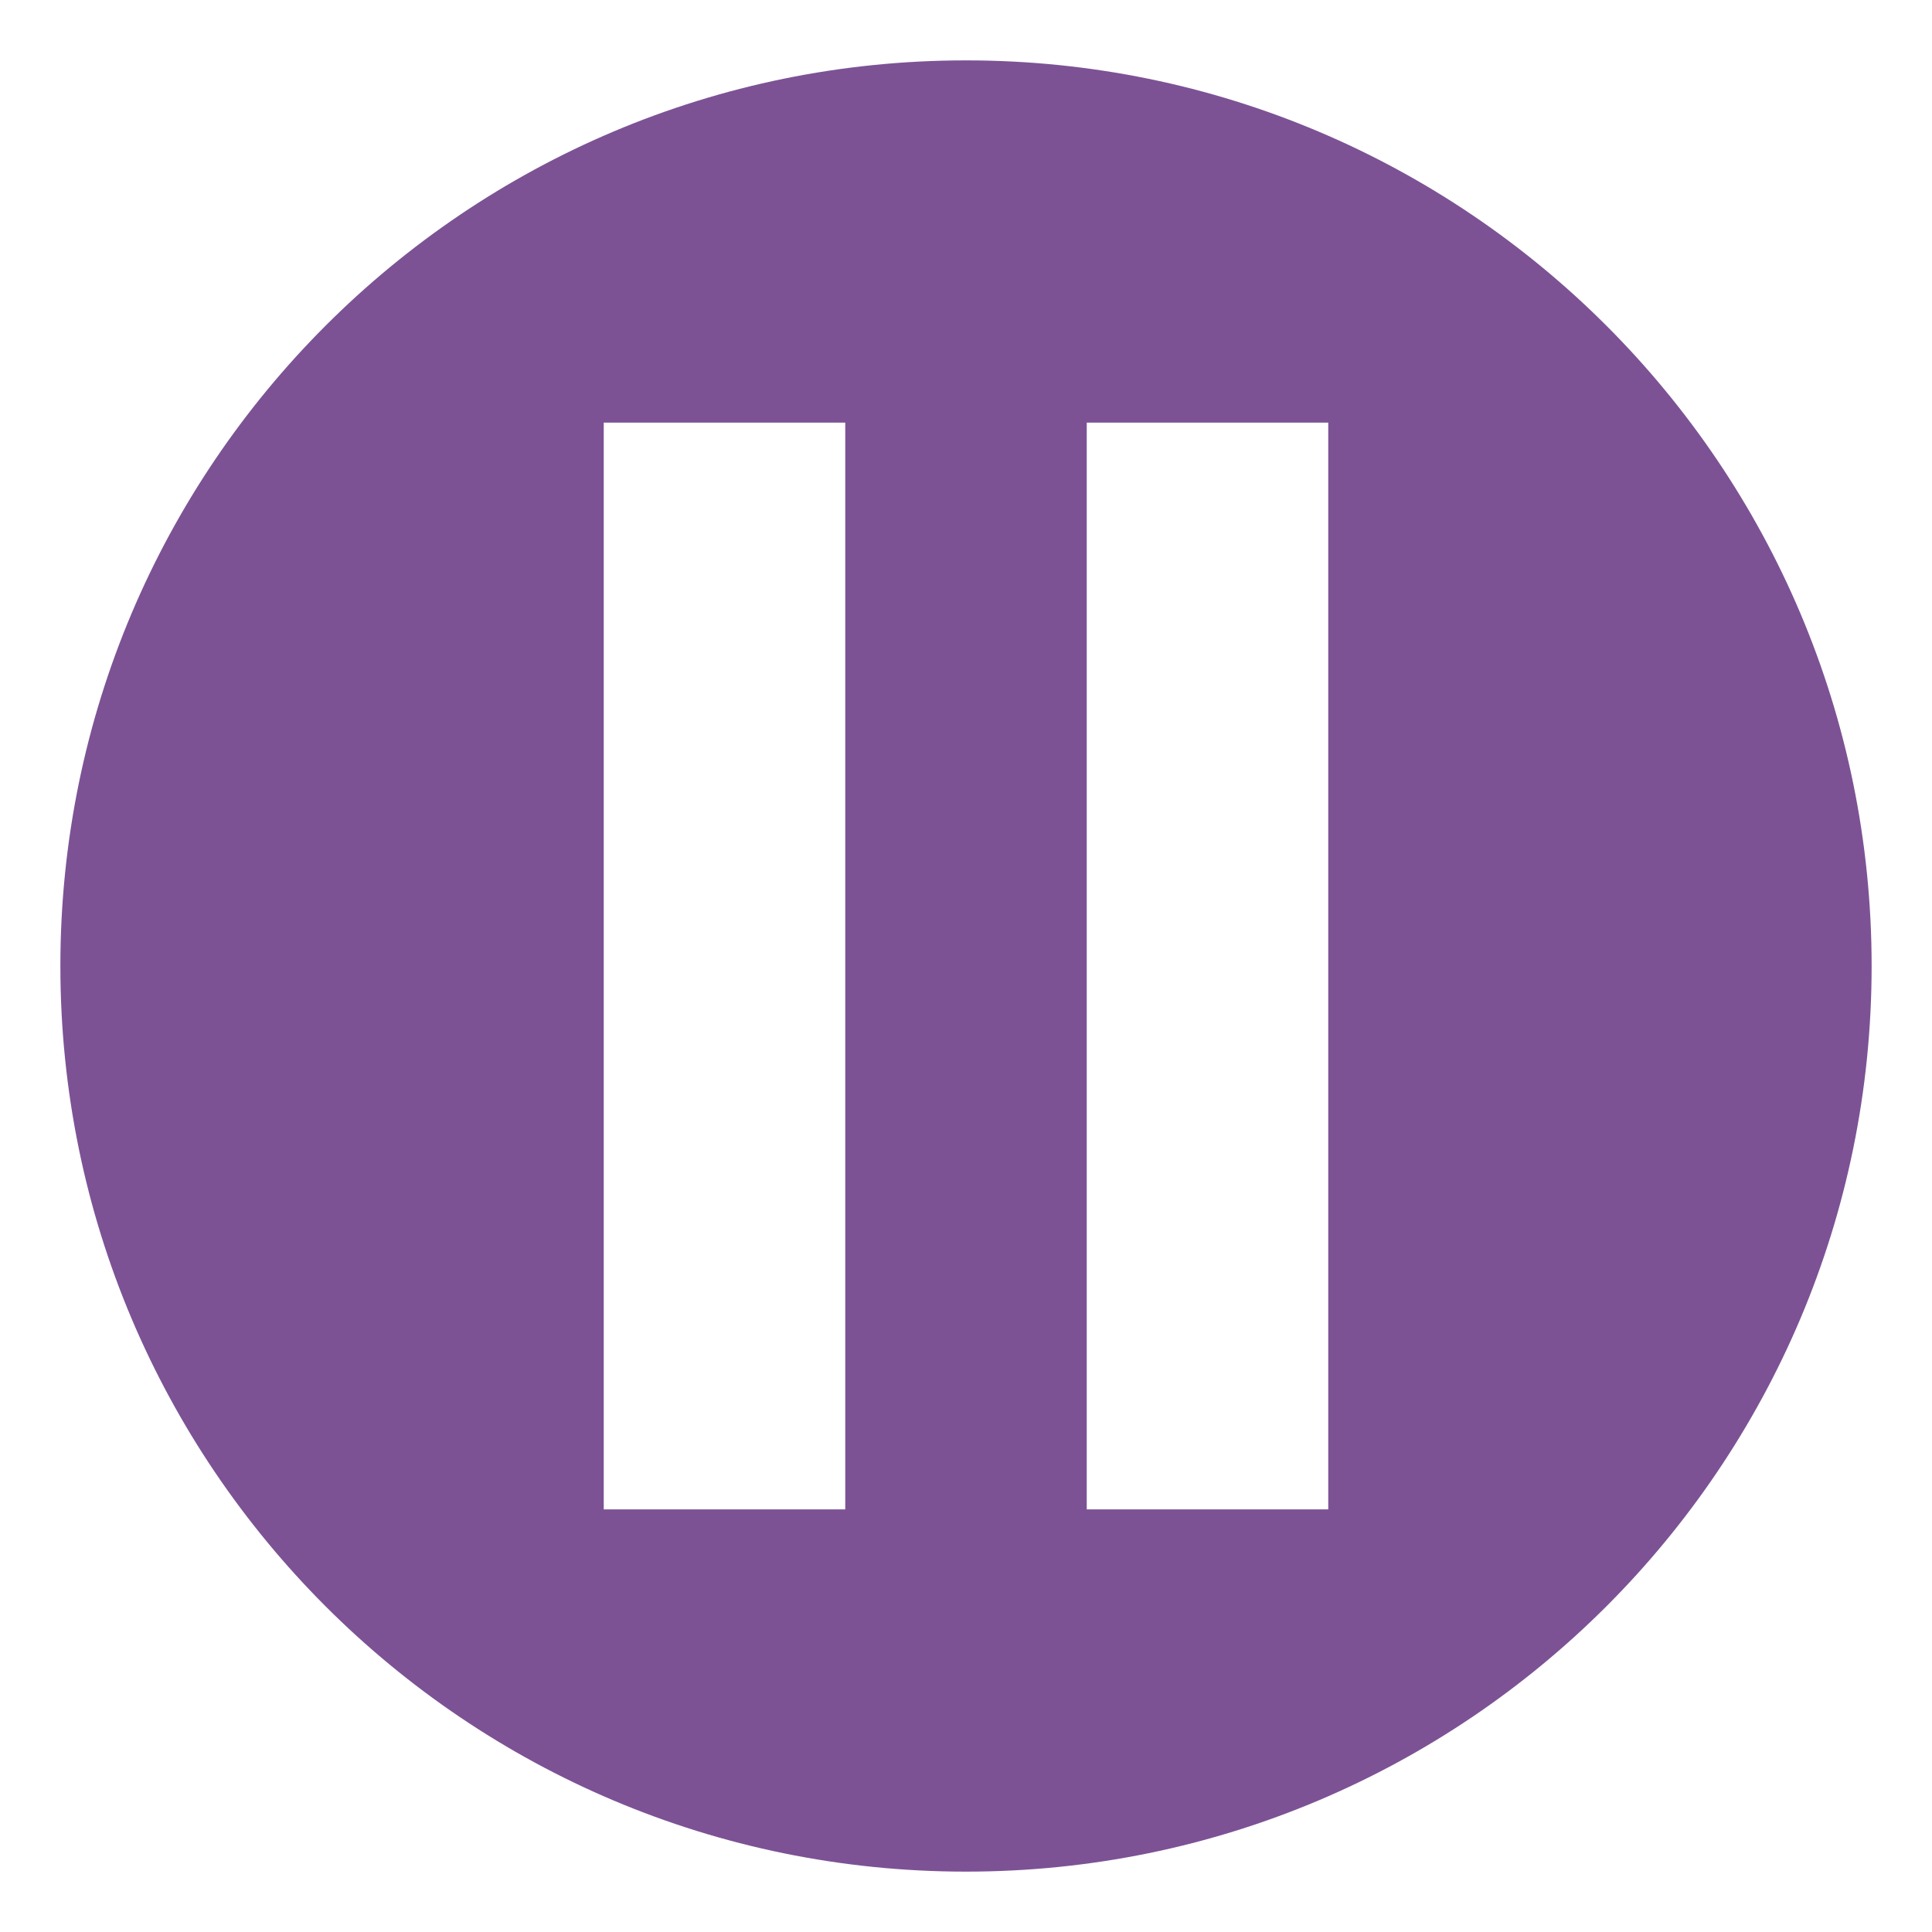
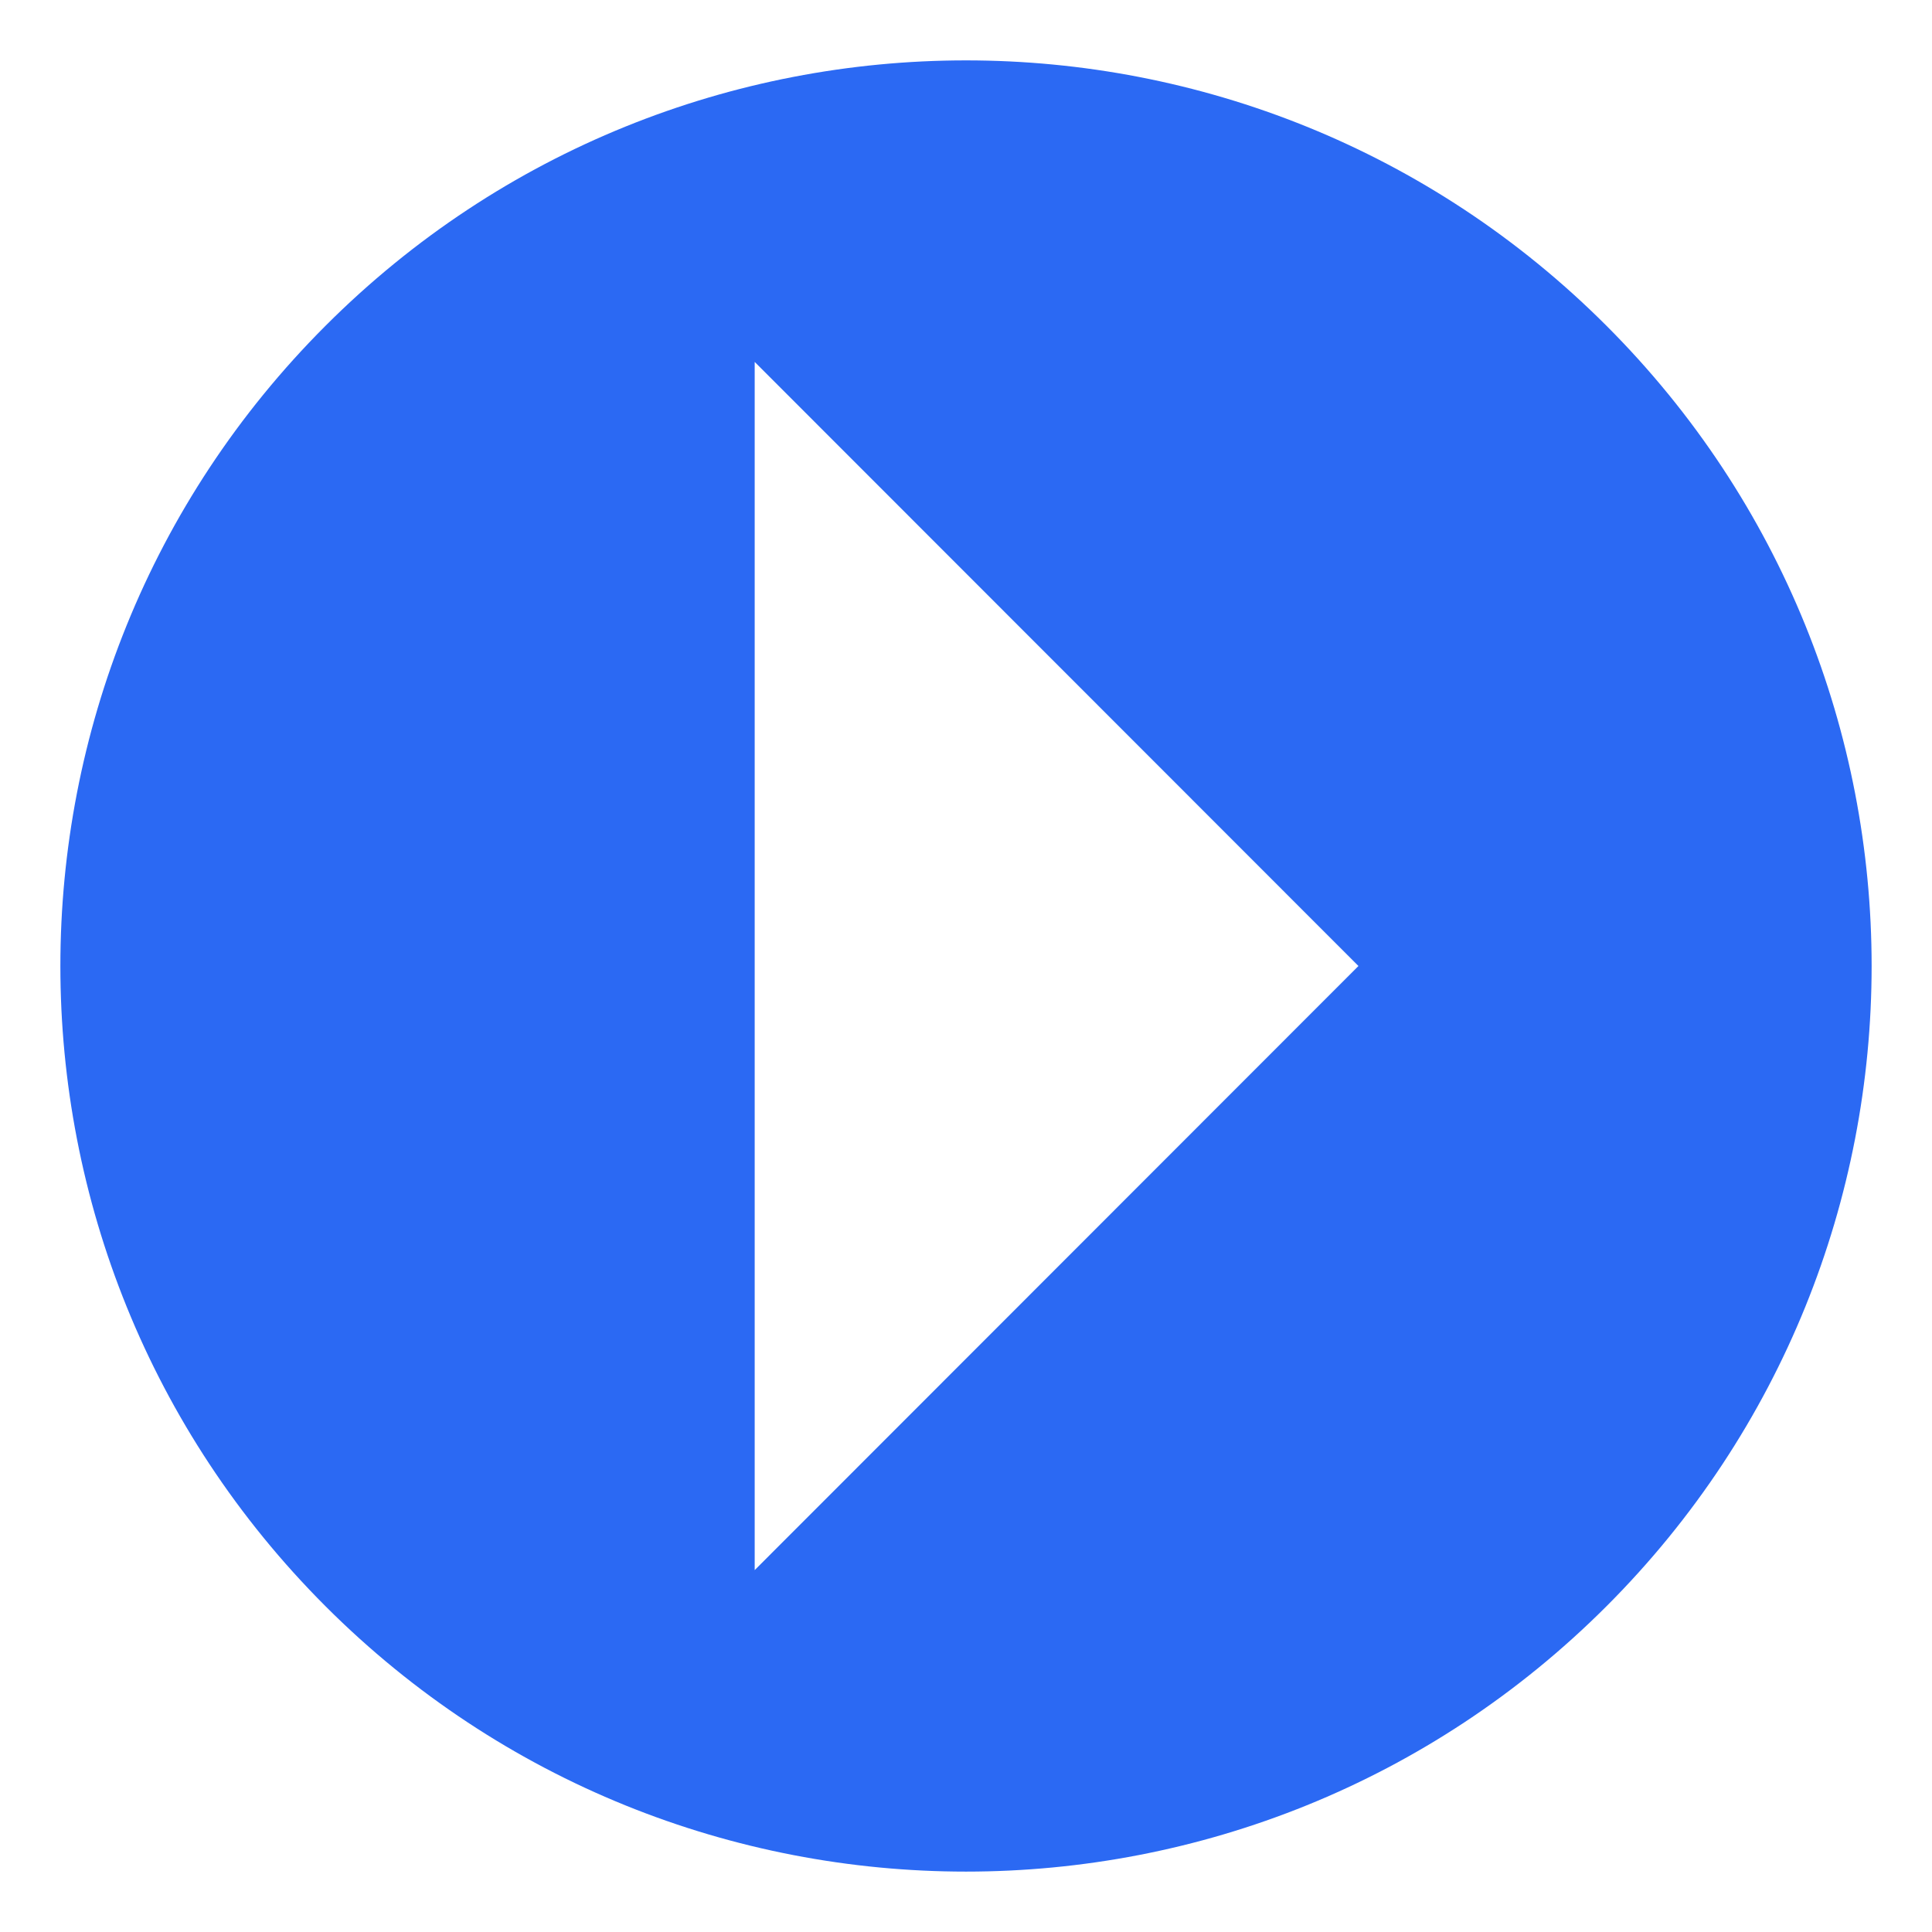
<svg xmlns="http://www.w3.org/2000/svg" viewBox="0 0 64 64" enable-background="new 0 0 64 64">
-   <path d="m32 2c-16.568 0-30 13.432-30 30 0 16.569 13.432 30 30 30s30-13.431 30-30c0-16.568-13.432-30-30-30m-4 48h-8v-36h8v36m16 0h-8v-36h8v36" fill="#7c5295" />
+   <path d="m53.213 10.788c-11.715-11.717-30.711-11.717-42.426 0-11.716 11.715-11.716 30.71 0 42.425 11.715 11.715 30.711 11.715 42.426 0 11.716-11.715 11.716-30.711 0-42.425m-28.213 41.224v-40.023l20 20.011-20 20.012" fill="#2b69f3" />
</svg>
